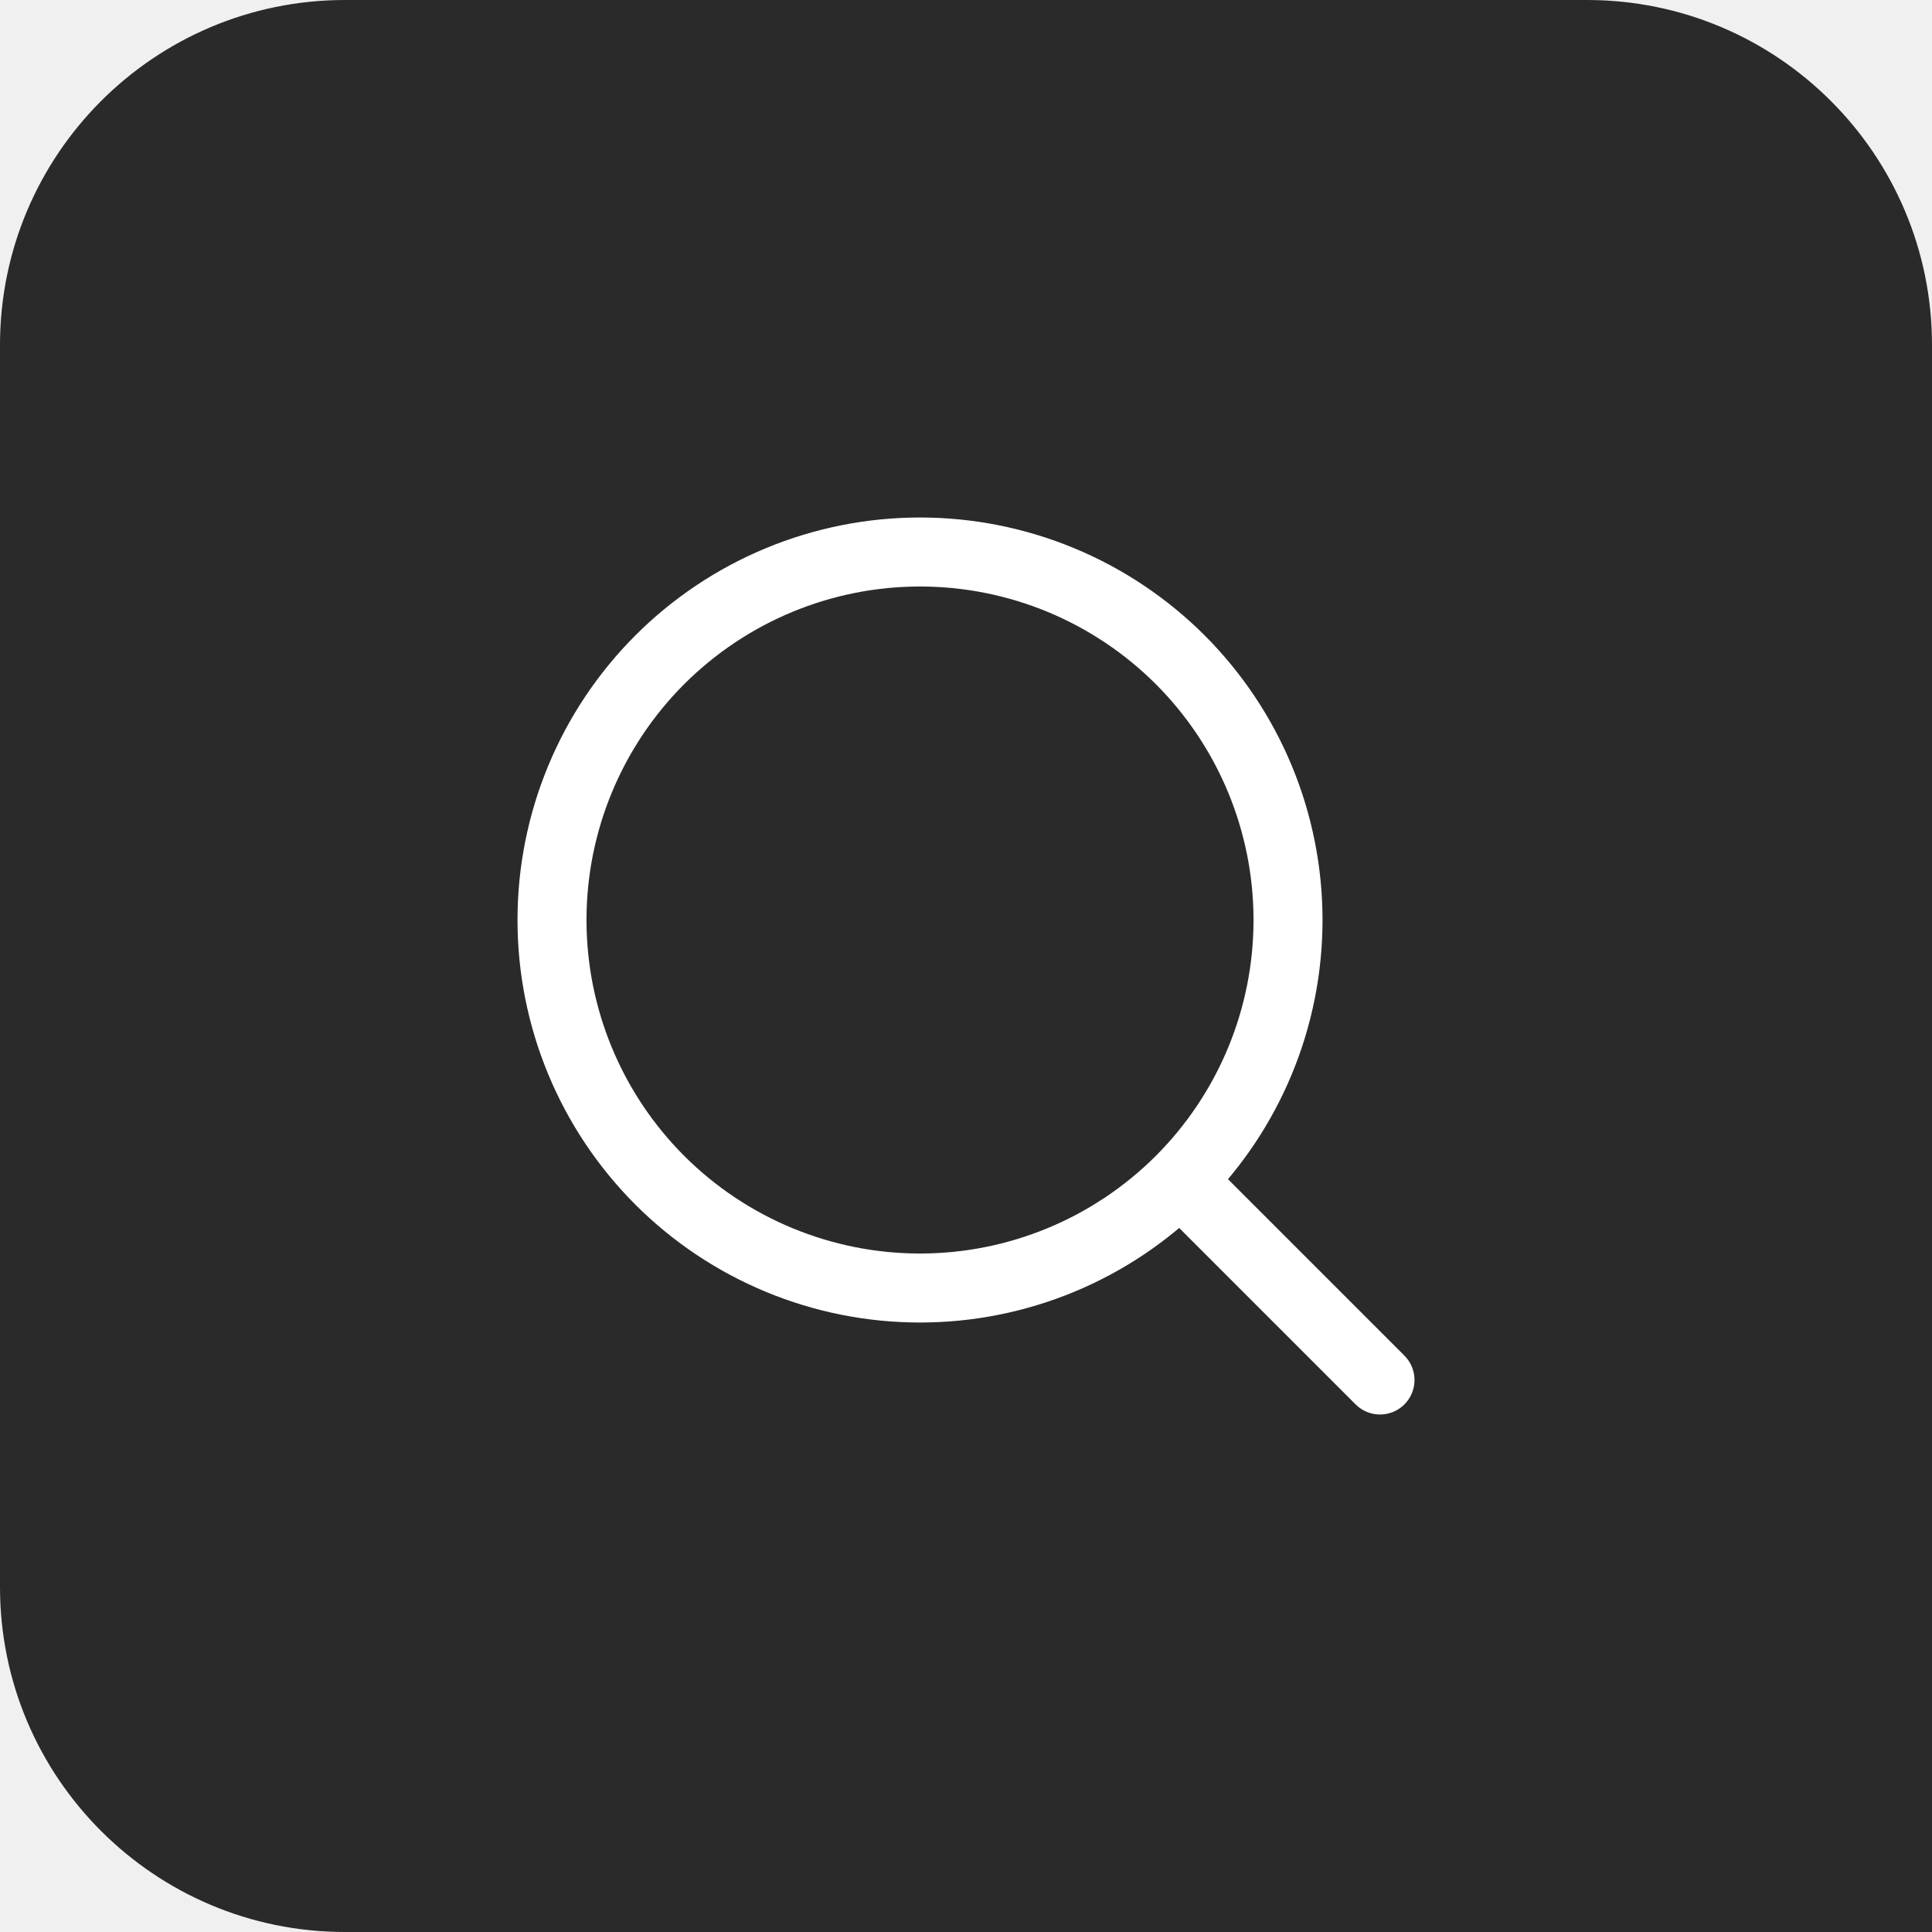
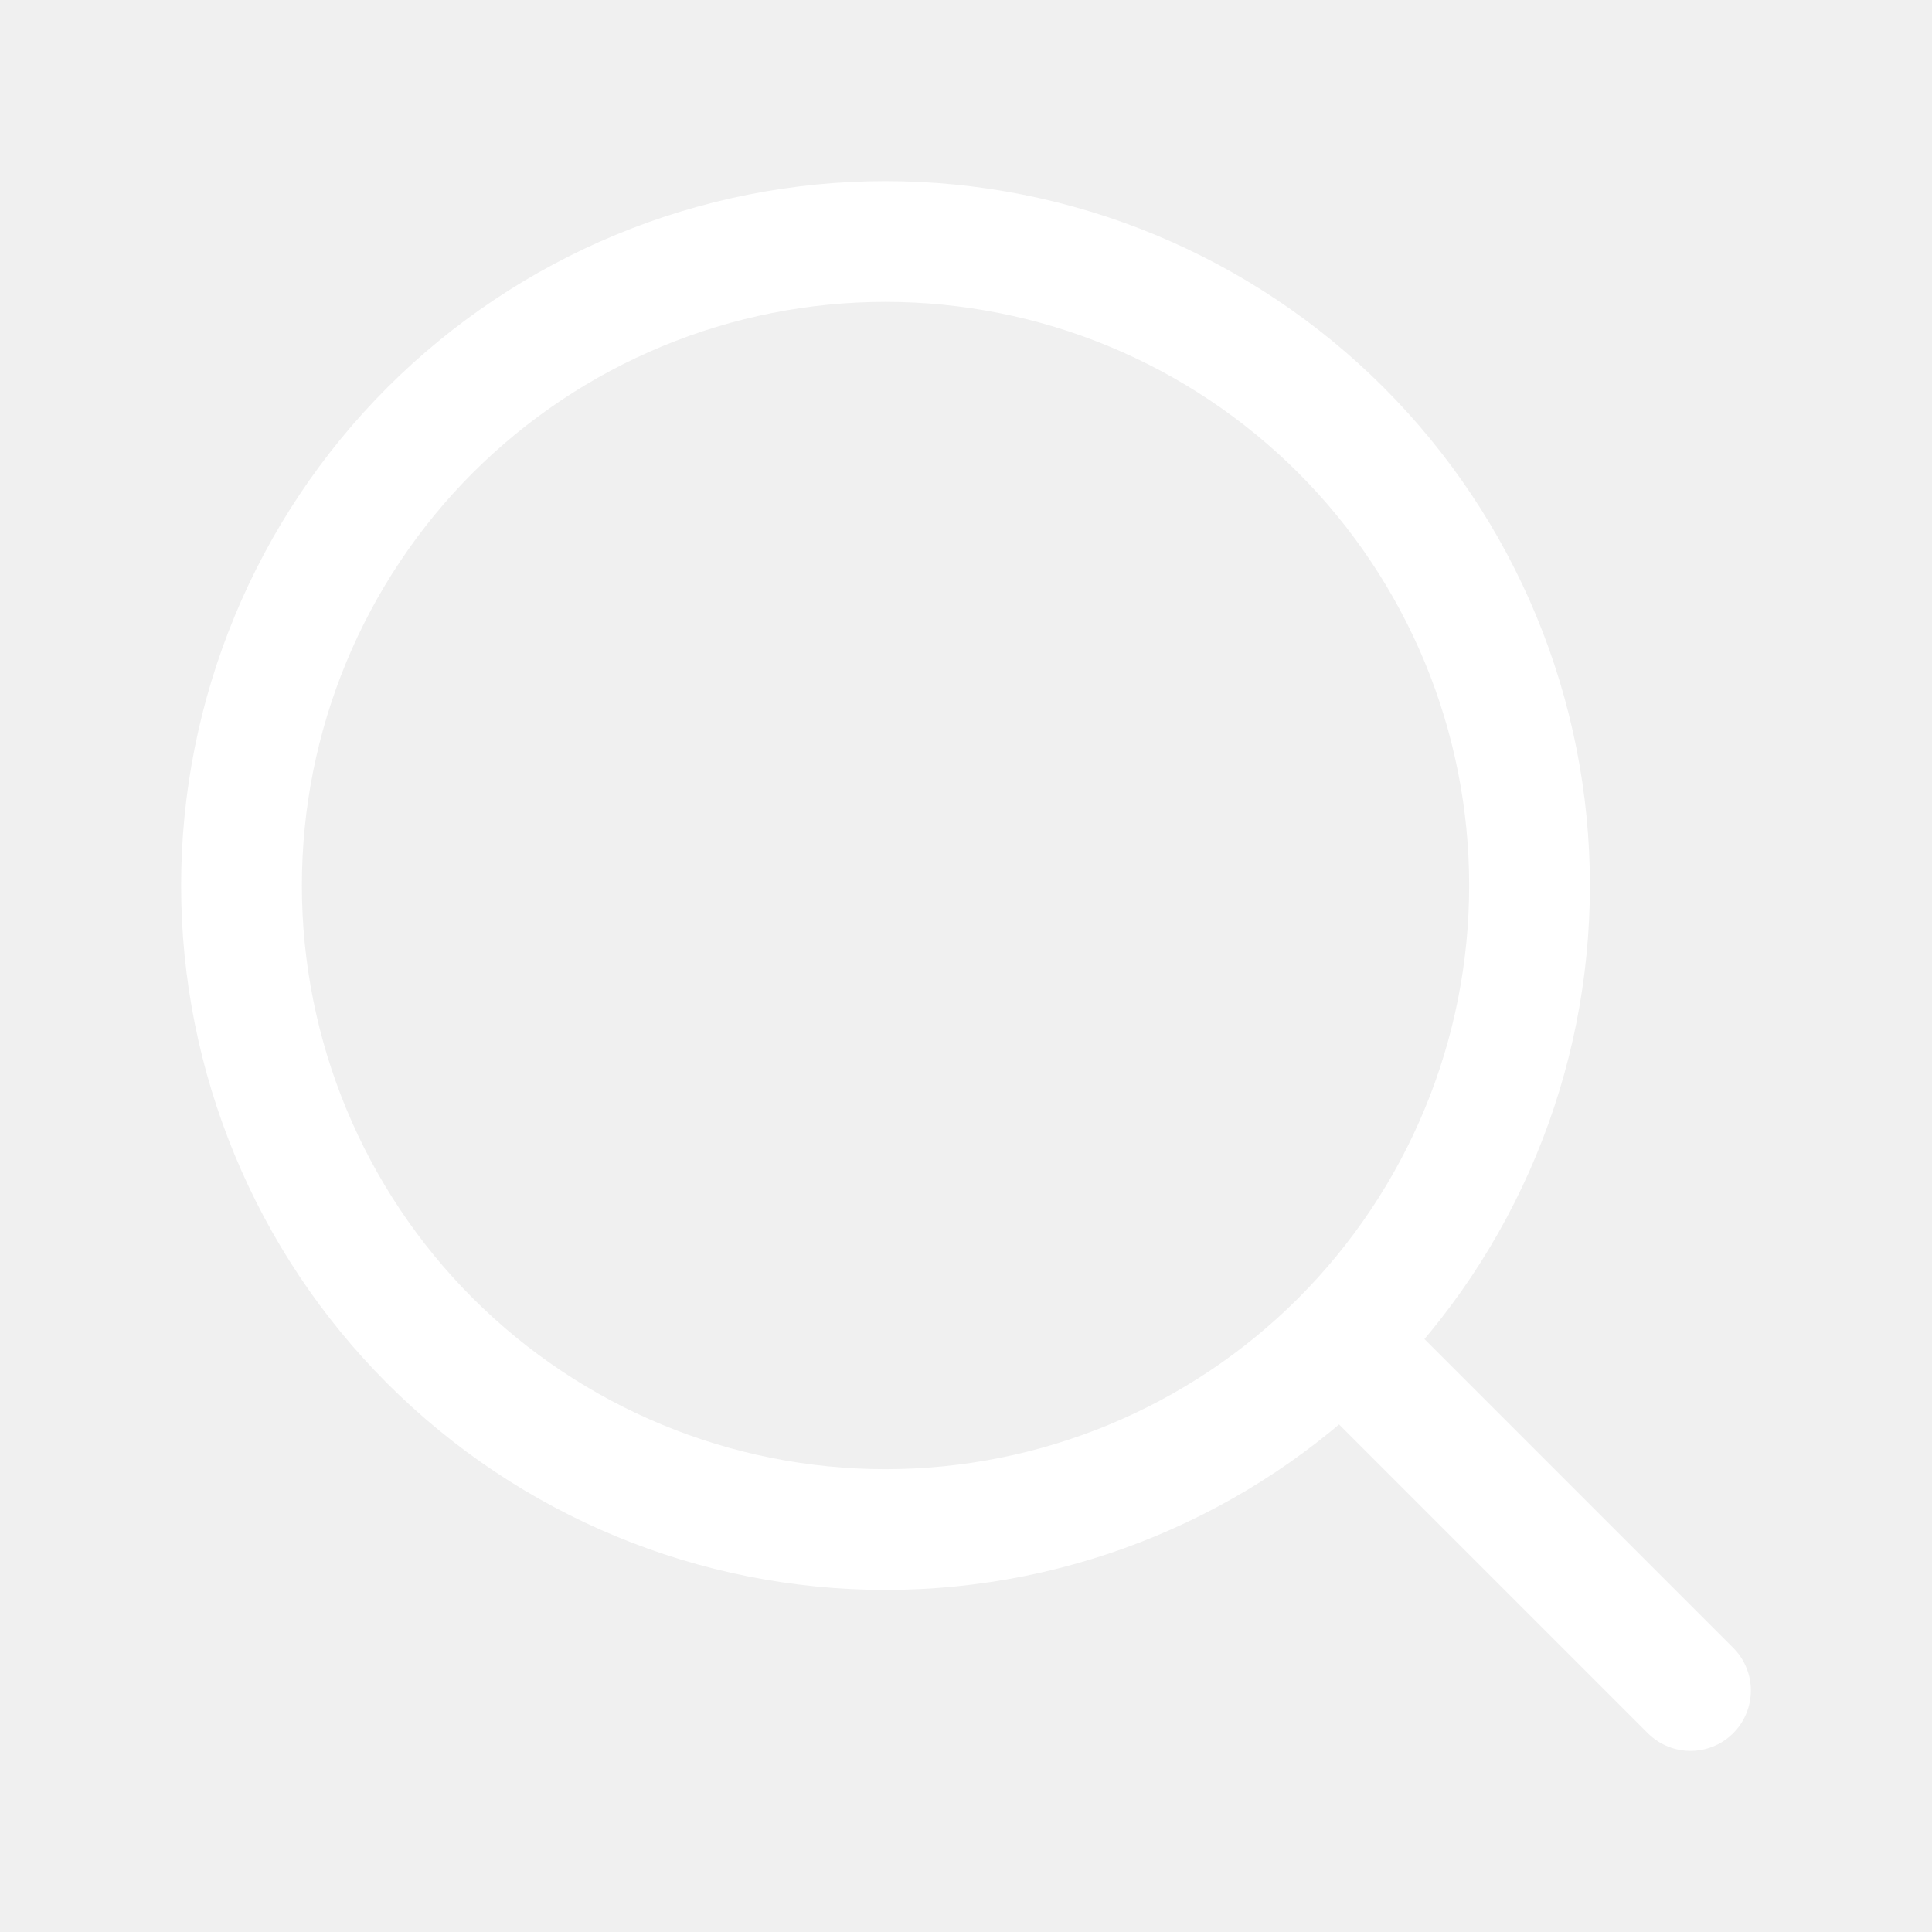
- <svg xmlns="http://www.w3.org/2000/svg" width="56" height="56" viewBox="0 0 56 56" fill="none">
-   <path d="M0 10C0 4.477 4.477 0 10 0H46C51.523 0 56 4.477 56 10V56H10C4.477 56 0 51.523 0 46V10Z" fill="#2A2A2A" />
-   <path d="M40 40L34.21 34.21M34.21 34.21C35.2 33.219 35.986 32.043 36.522 30.749C37.058 29.455 37.334 28.068 37.334 26.667C37.334 25.266 37.058 23.879 36.522 22.585C35.986 21.291 35.2 20.115 34.21 19.124C33.219 18.134 32.043 17.348 30.749 16.812C29.455 16.276 28.068 16 26.667 16C25.266 16 23.879 16.276 22.585 16.812C21.291 17.348 20.115 18.134 19.124 19.124C17.124 21.125 16 23.838 16 26.667C16 29.496 17.124 32.209 19.124 34.21C21.125 36.21 23.838 37.334 26.667 37.334C29.496 37.334 32.209 36.21 34.21 34.21Z" stroke="white" stroke-width="2" stroke-linecap="round" stroke-linejoin="round" />
+ <svg xmlns="http://www.w3.org/2000/svg" width="32" height="32" viewBox="0 0 32 32" fill="none">
+   <path d="M28 28L22.21 22.21M22.21 22.21C23.2 21.219 23.986 20.043 24.522 18.749C25.058 17.455 25.334 16.068 25.334 14.667C25.334 13.266 25.058 11.879 24.522 10.585C23.986 9.291 23.2 8.115 22.21 7.124C21.219 6.134 20.043 5.348 18.749 4.812C17.455 4.276 16.068 4 14.667 4C13.266 4 11.879 4.276 10.585 4.812C9.291 5.348 8.115 6.134 7.124 7.124C5.124 9.125 4 11.838 4 14.667C4 17.496 5.124 20.209 7.124 22.21C9.125 24.21 11.838 25.334 14.667 25.334C17.496 25.334 20.209 24.21 22.21 22.21Z" stroke="white" stroke-width="2" stroke-linecap="round" stroke-linejoin="round" />
</svg>
